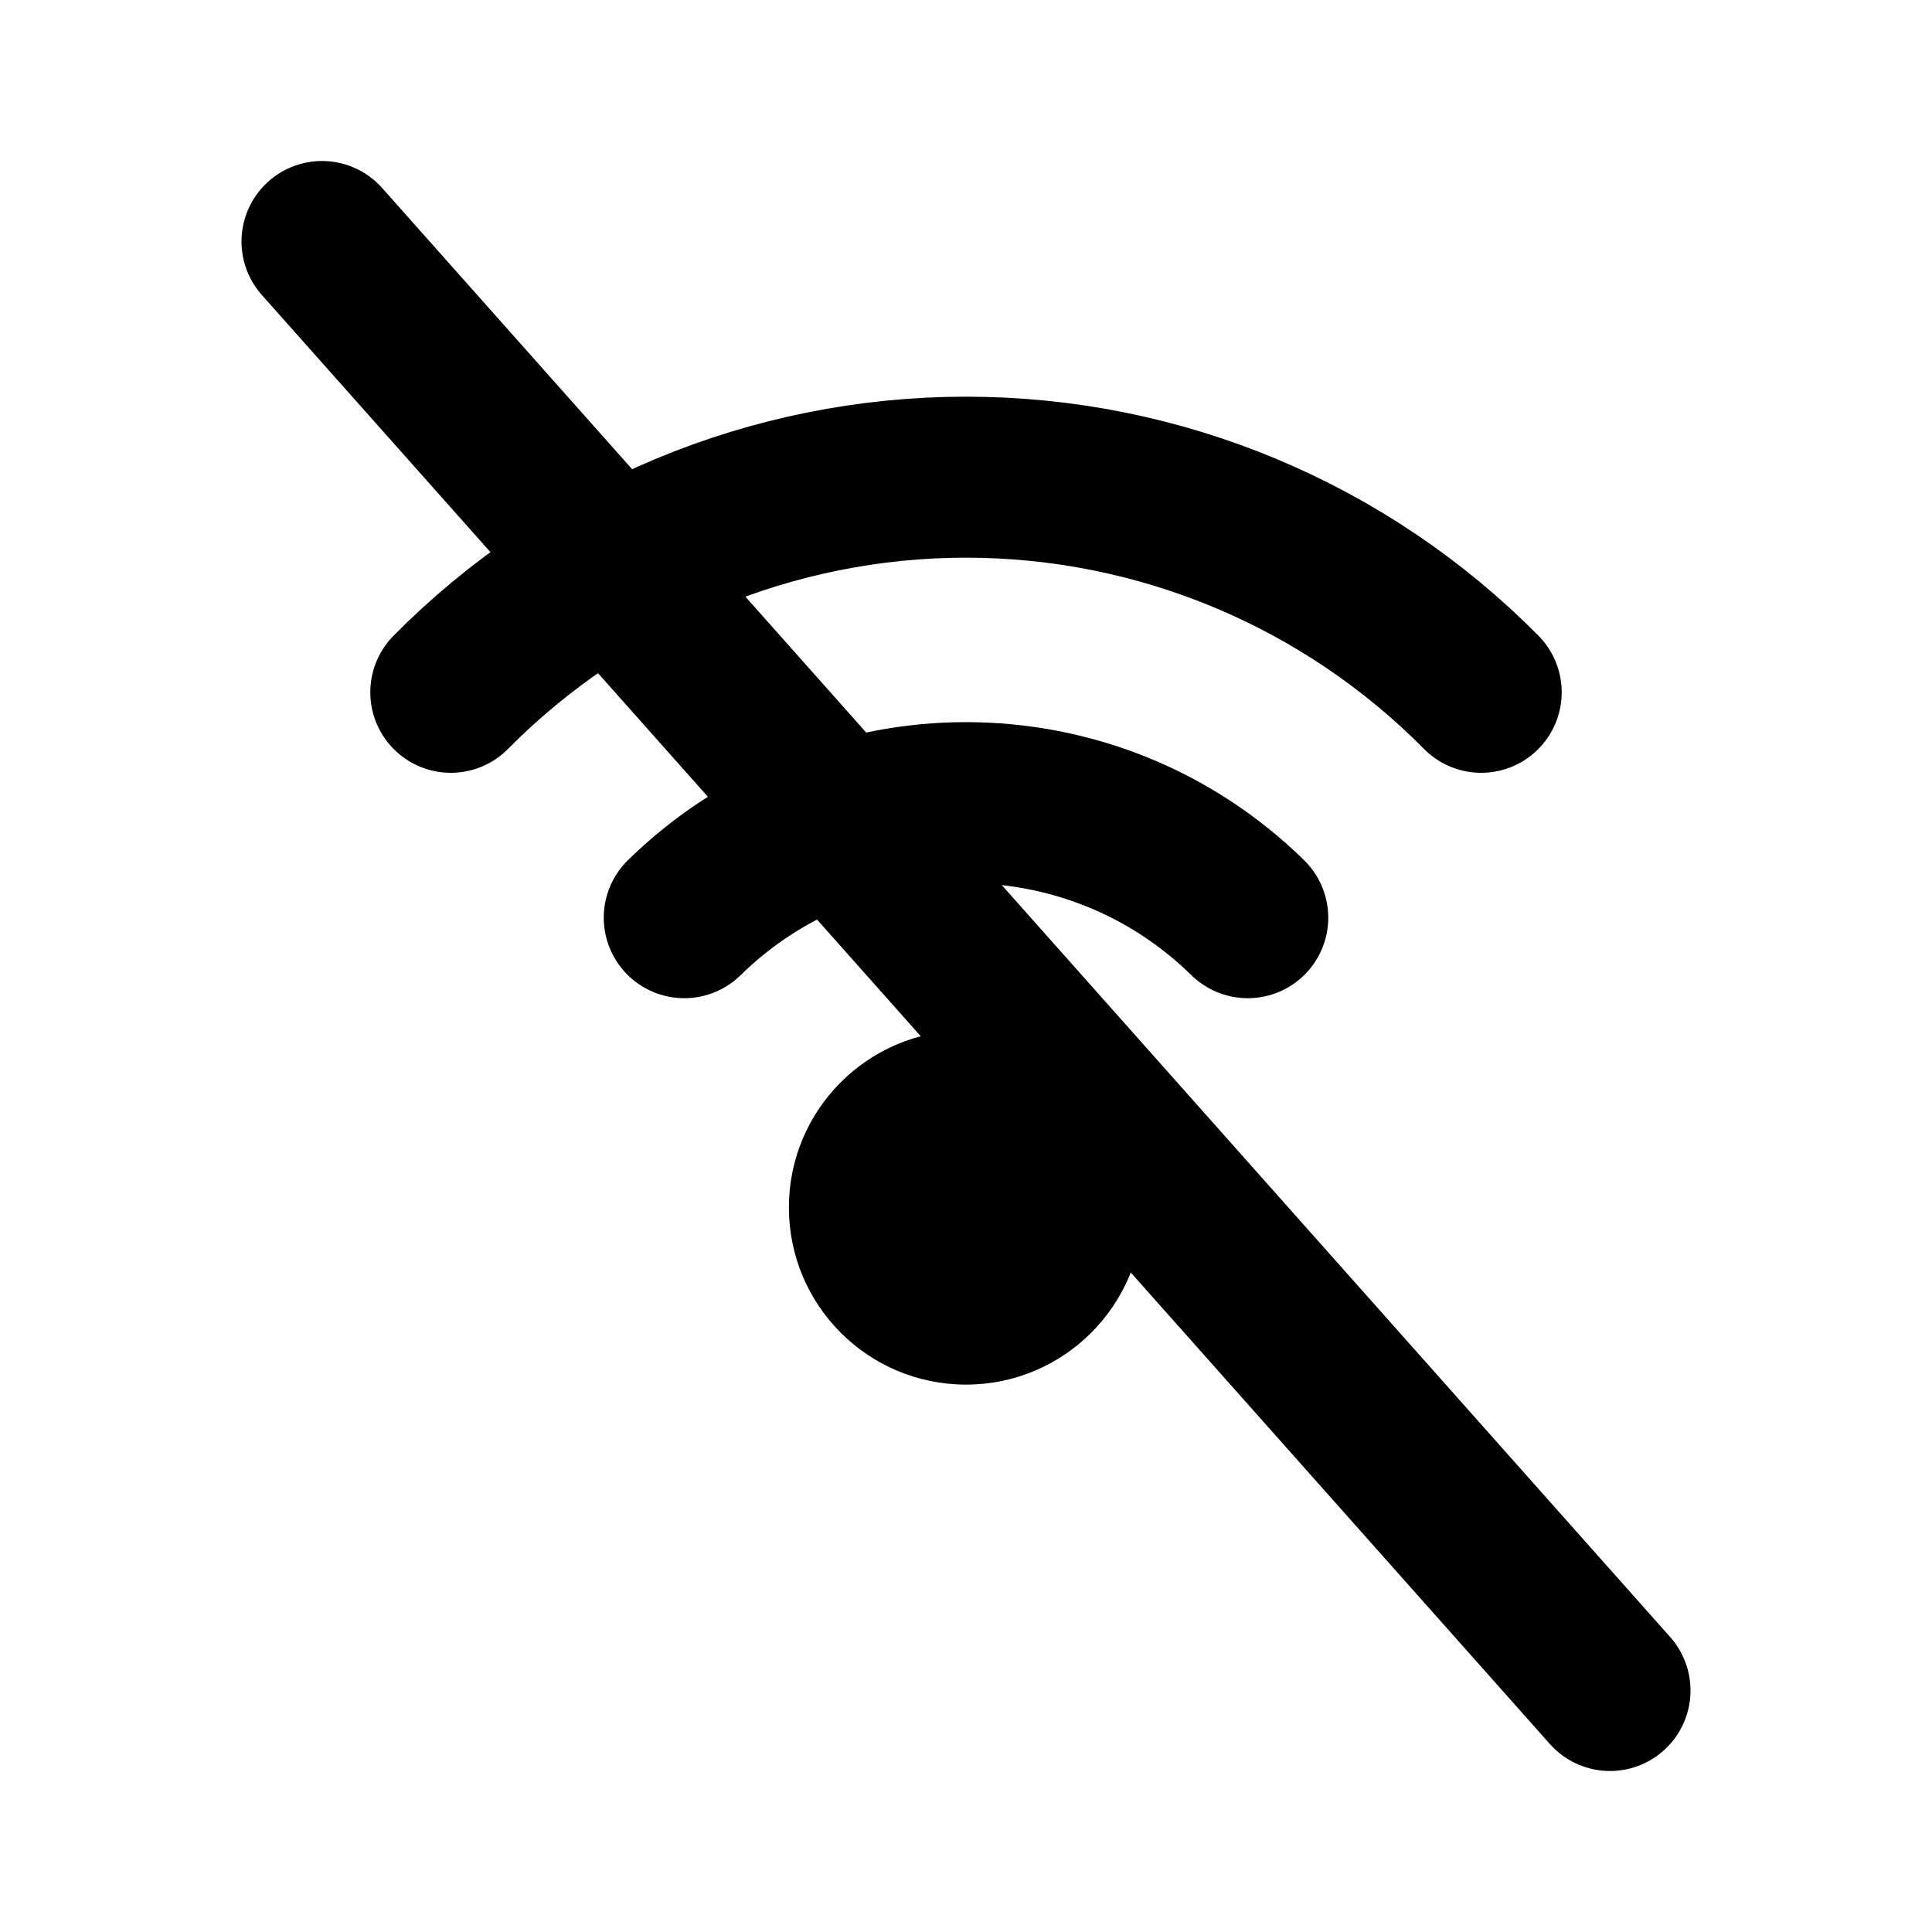
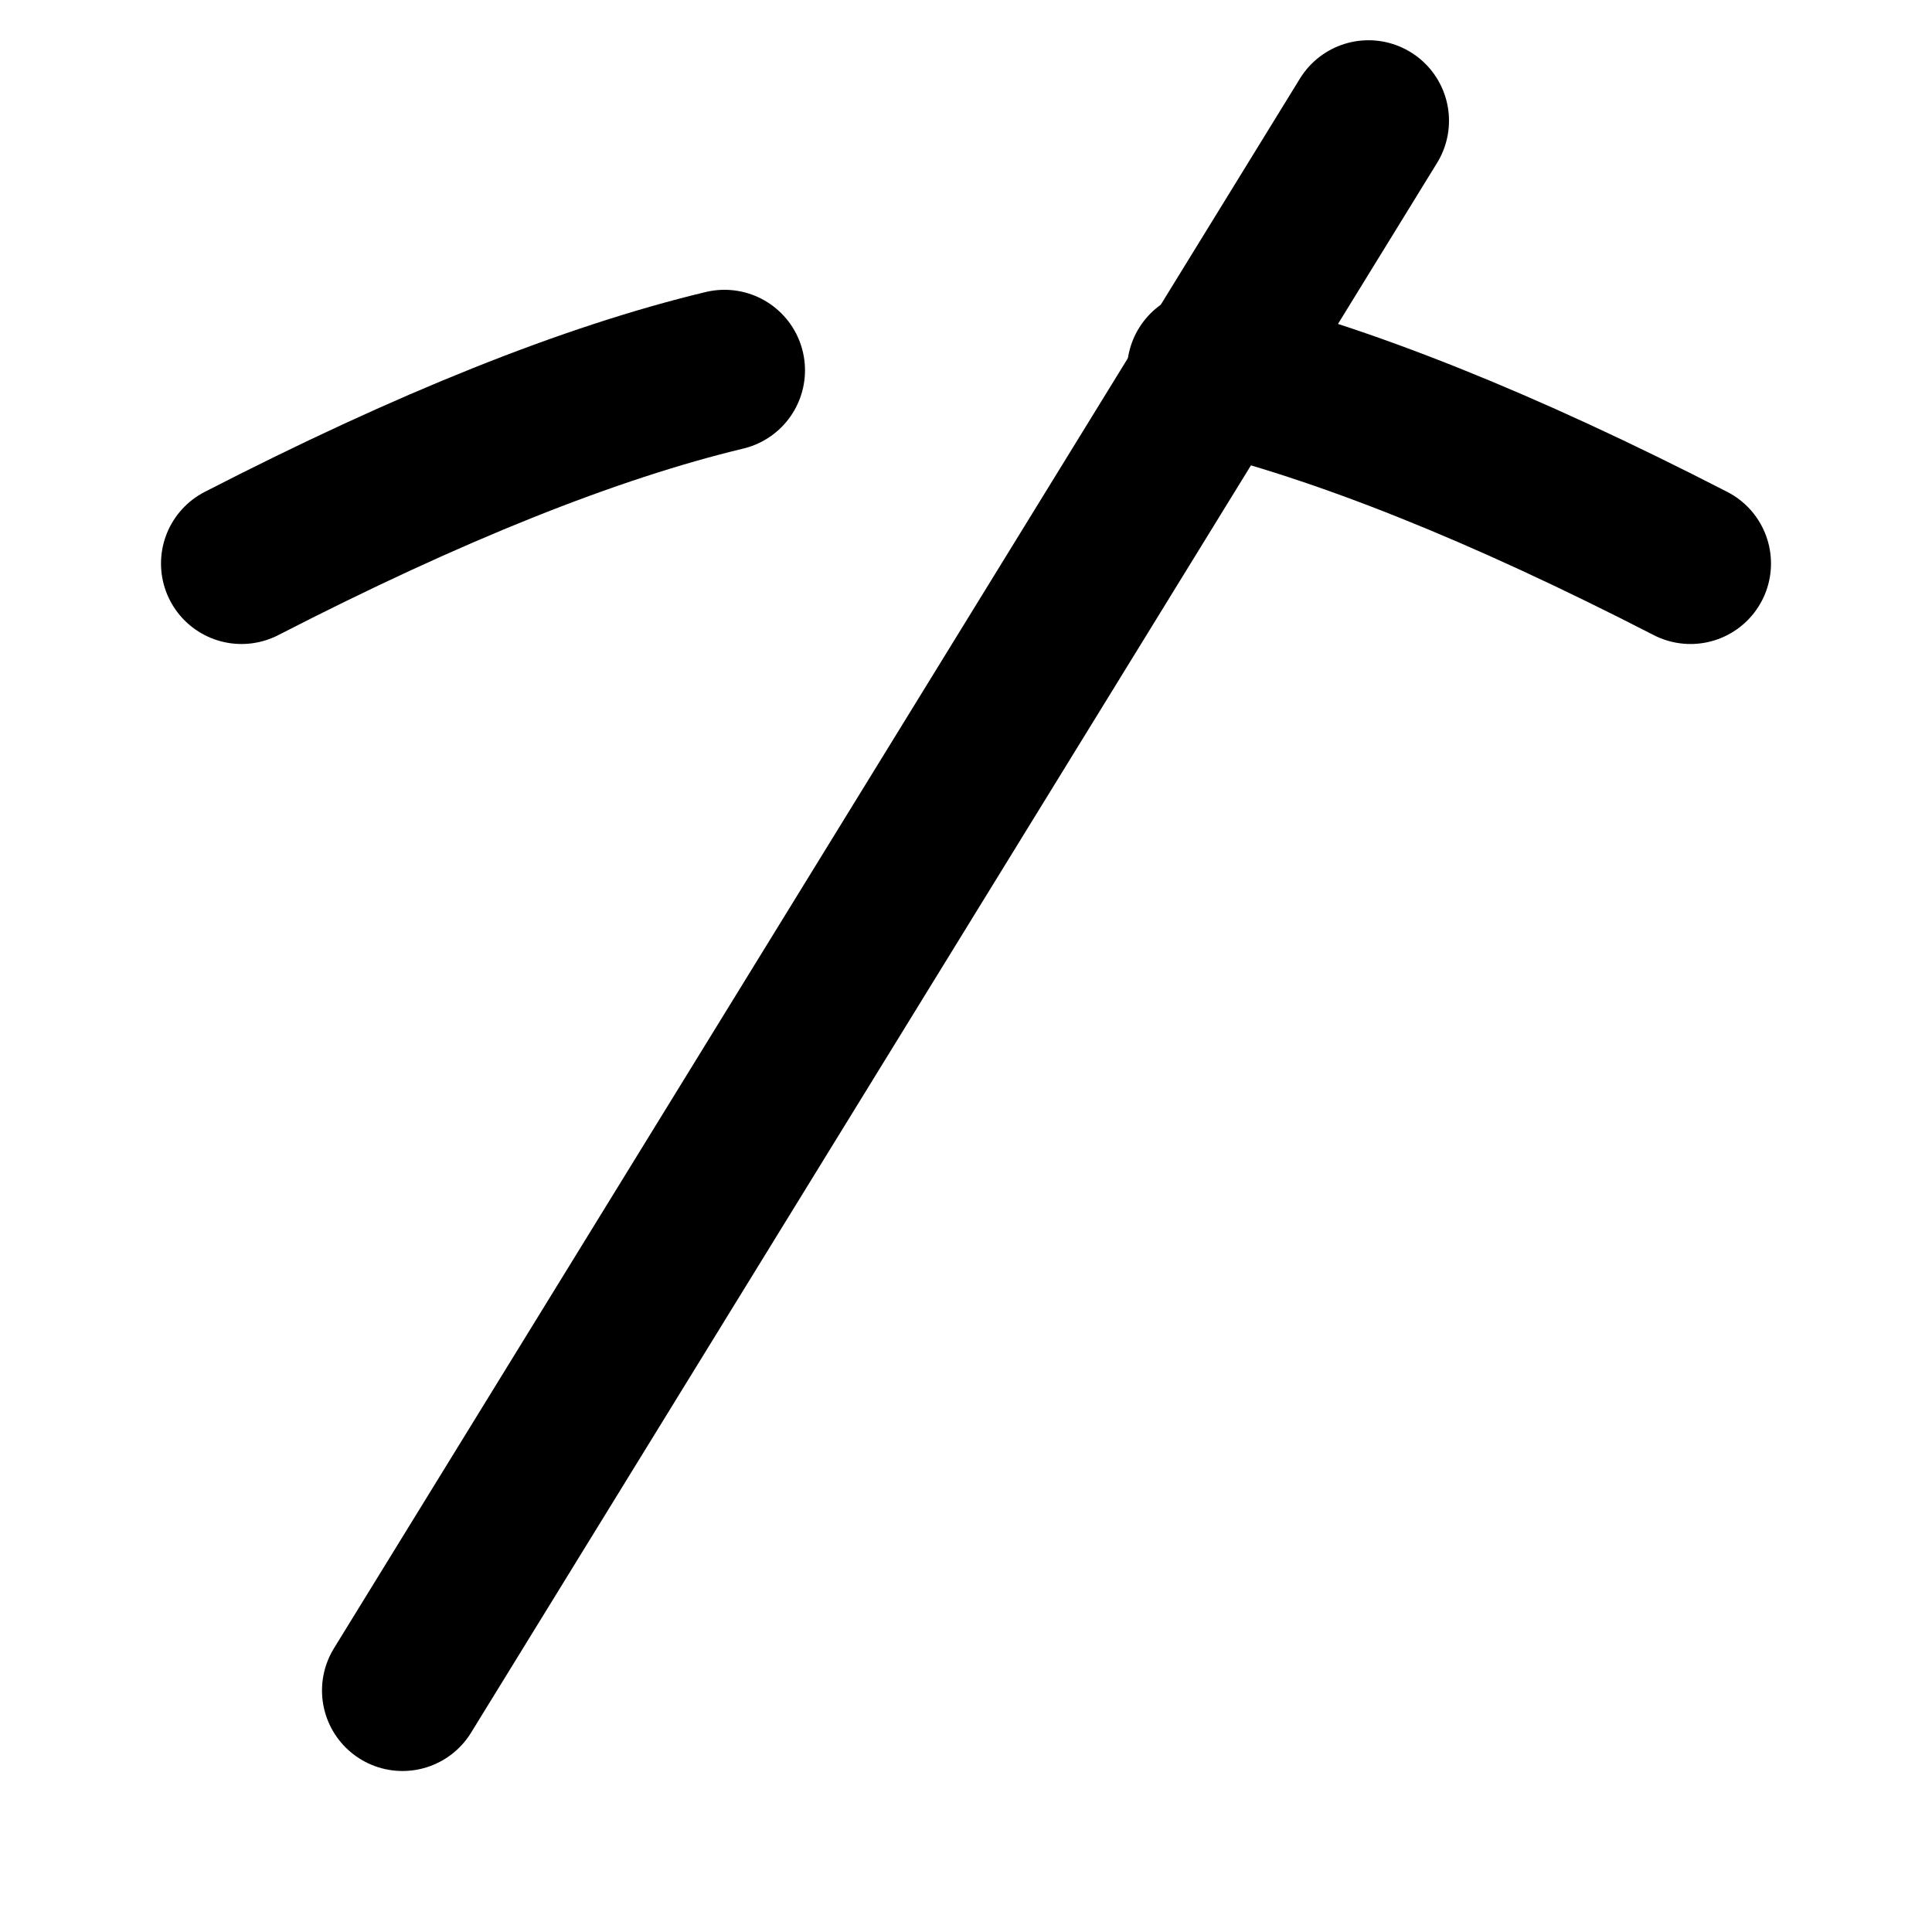
<svg xmlns="http://www.w3.org/2000/svg" viewBox="0 0 24 24" fill="none" stroke="#000" stroke-width="2" stroke-linecap="round" stroke-linejoin="round">
-   <circle cx="12" cy="15" r="2.2" fill="#000" stroke="none" />
-   <path d="M8.5 11.4a5 5 0 0 1 7 0" />
-   <path d="M5.6 8.6a9 9 0 0 1 12.8 0" />
-   <path d="M4 3 20 21" />
+   <path d="M3 7Q6.5 5.2 9 4.6M15 4.6Q17.5 5.2 21 7" />
+   <path d="M5 21 17 1.5" />
</svg>
